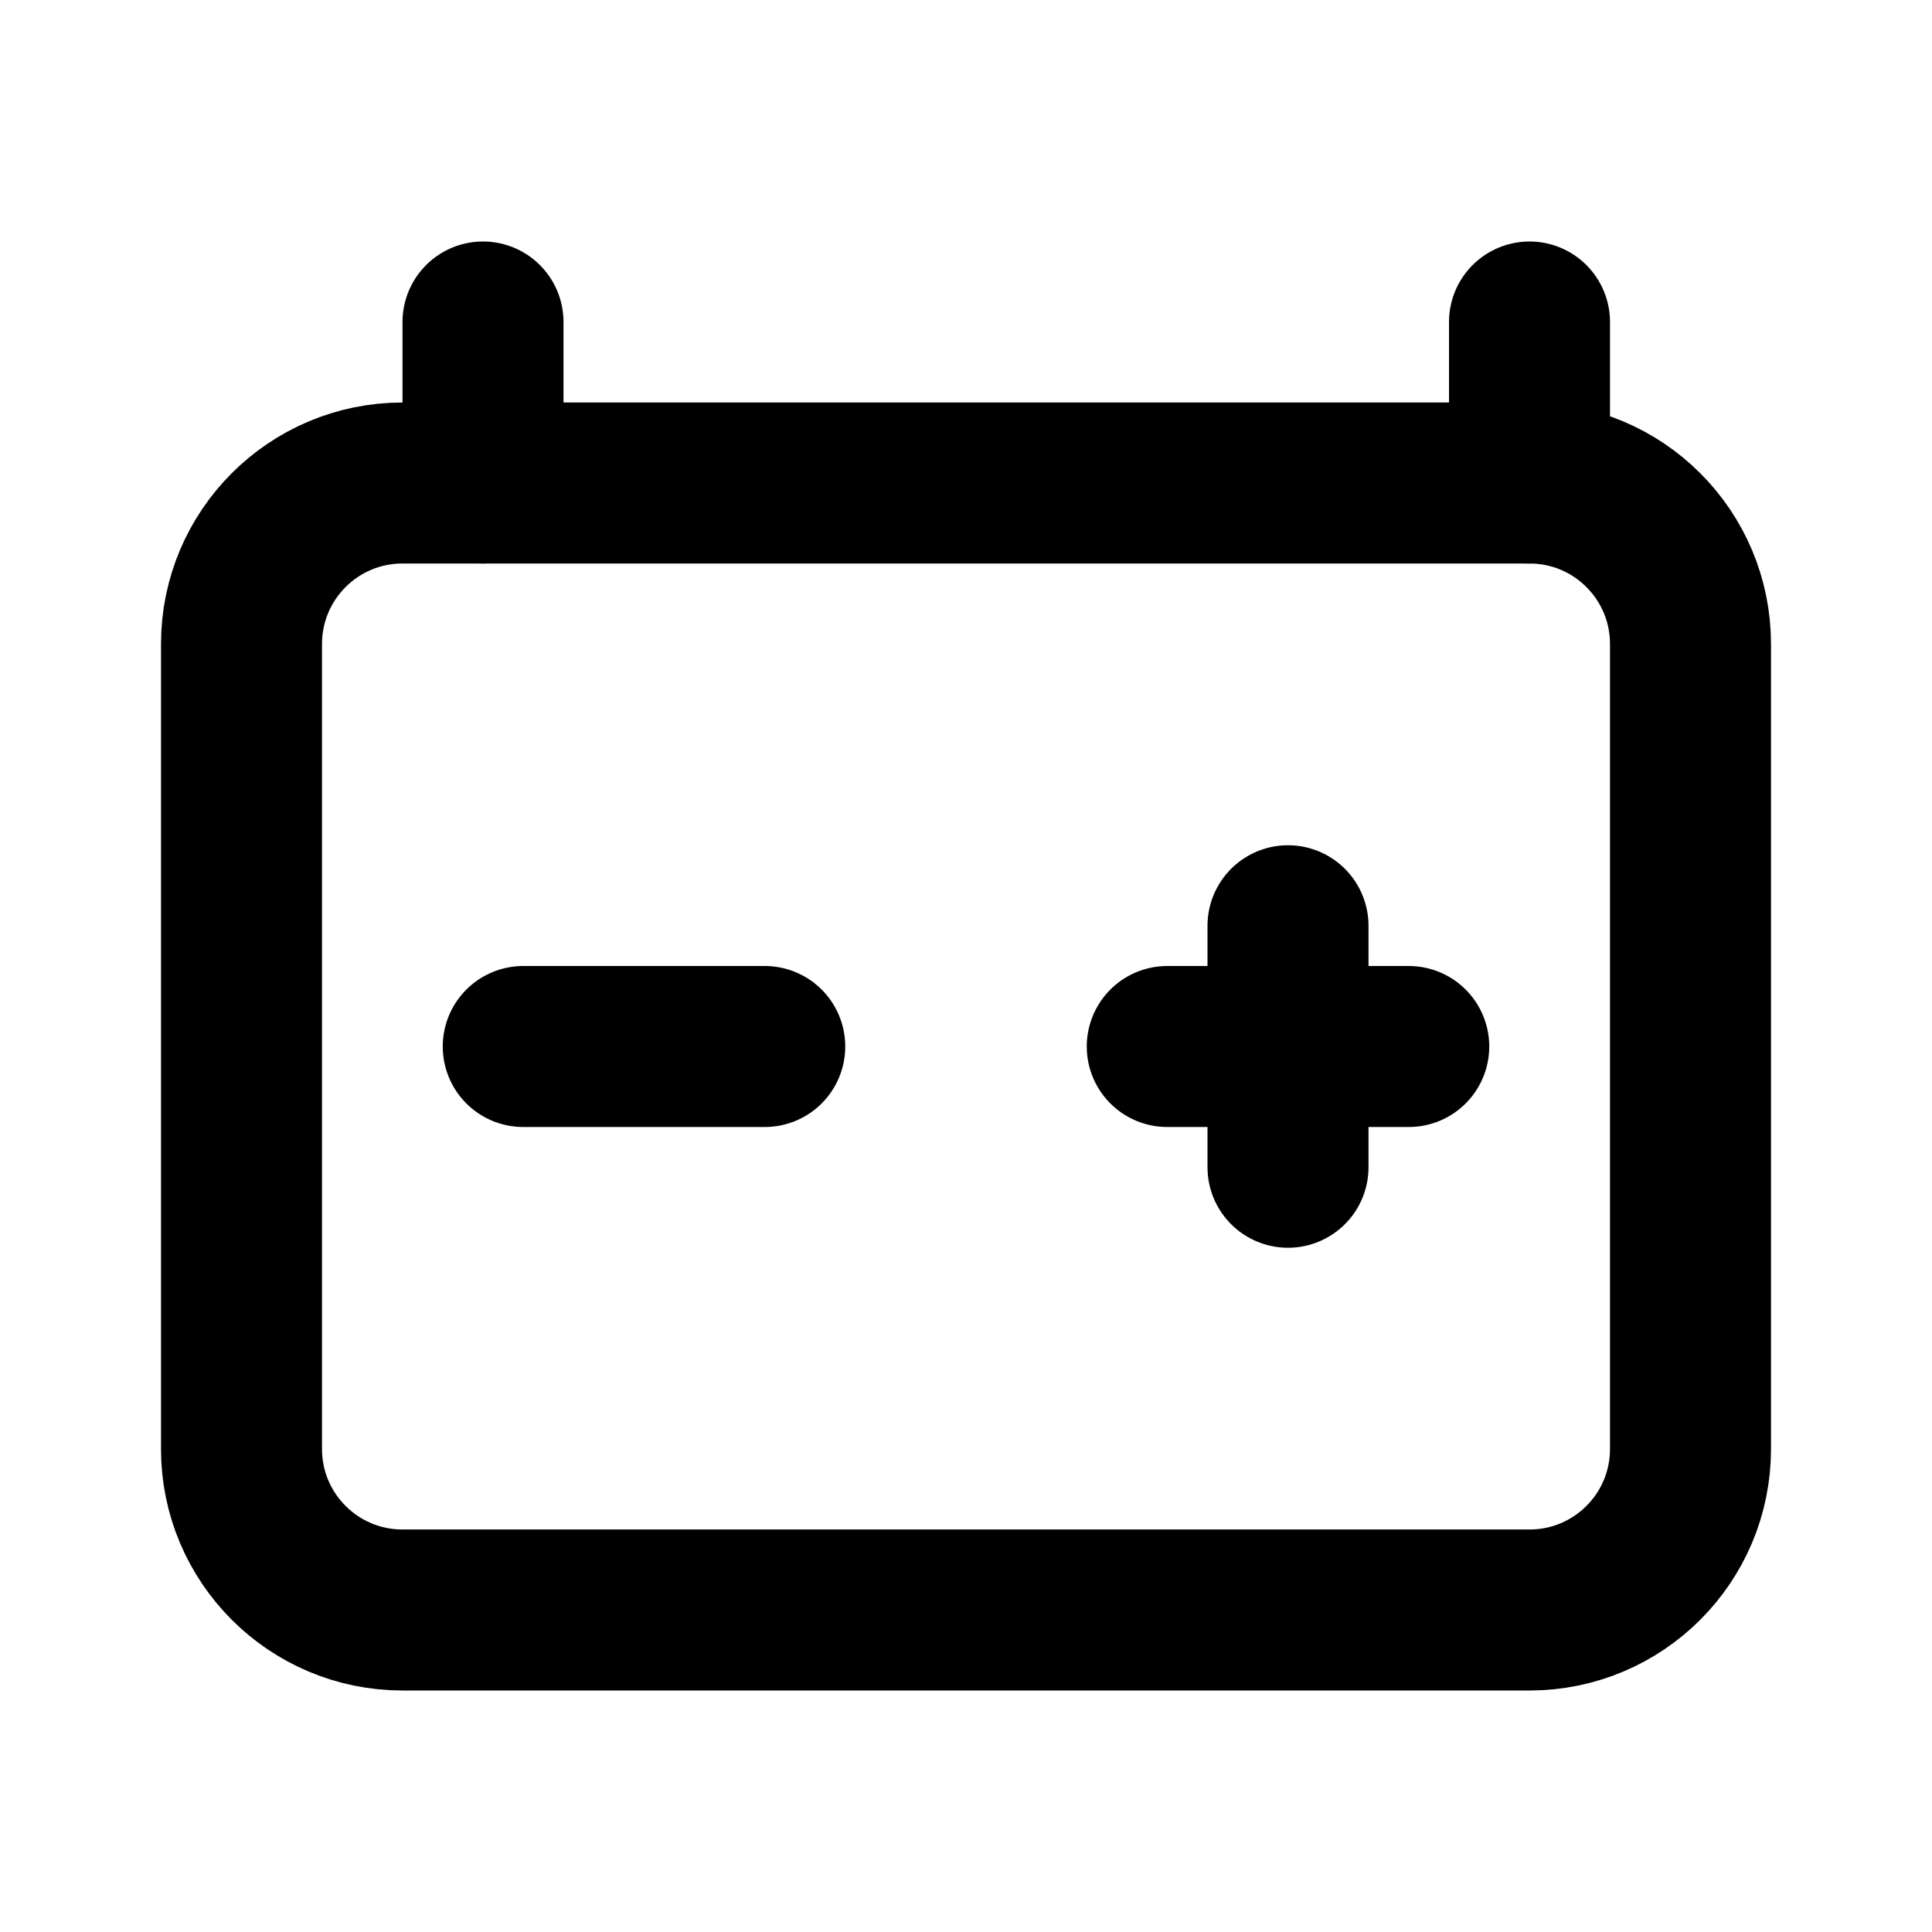
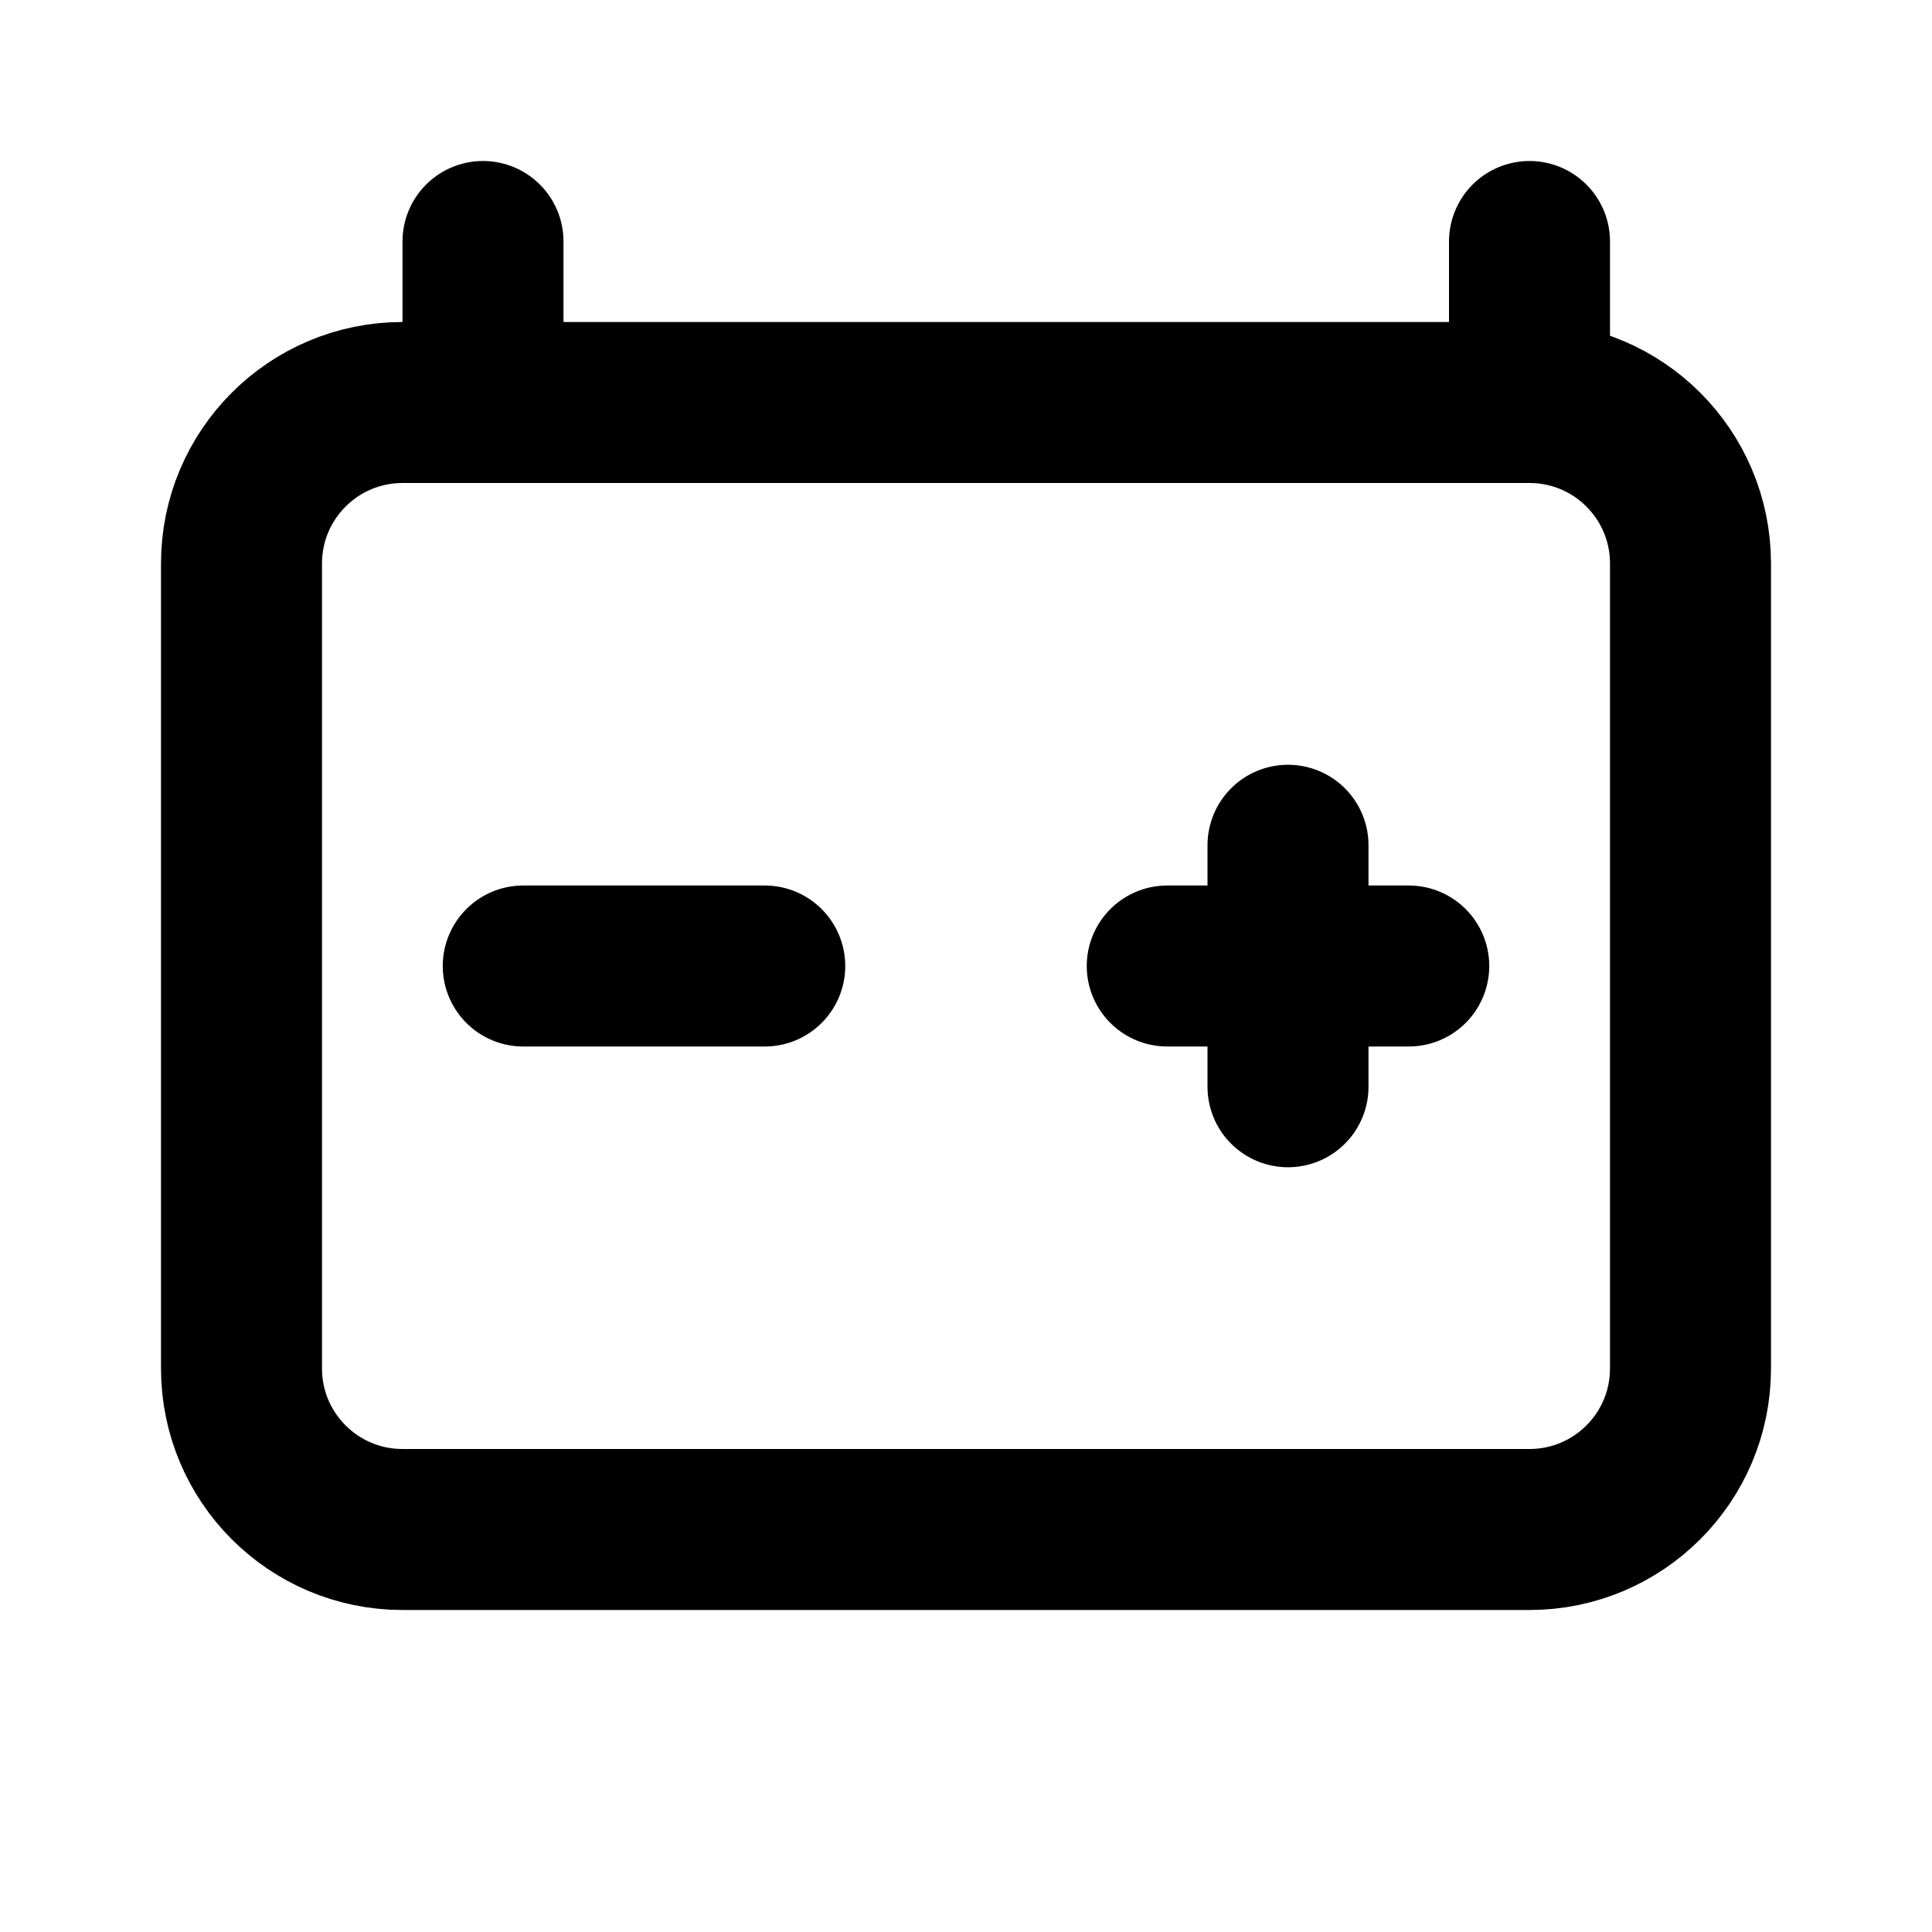
<svg viewBox="0 0 24 24" fill="none" stroke="currentColor" stroke-width="2" stroke-linecap="round" stroke-linejoin="round" class="icon icon-tabler icons-tabler-outline icon-tabler-battery-automotive">
-   <path d="M3 6m0 2a2 2 0 0 1 2 -2h14a2 2 0 0 1 2 2v10a2 2 0 0 1 -2 2h-14a2 2 0 0 1 -2 -2z" />
-   <path d="M6 6v-2" />
-   <path d="M19 4l0 2" />
-   <path d="M6.5 13l3 0" />
-   <path d="M14.5 13l3 0" />
-   <path d="M16 11.5l0 3" />
+   <path d="M3 7a2 2 0 0 1 2 -2h14a2 2 0 0 1 2 2v10a2 2 0 0 1 -2 2h-14a2 2 0 0 1 -2 -2z" />
+   <path d="M6 5v-2" />
+   <path d="M19 3v2" />
+   <path d="M6.5 12h3" />
+   <path d="M14.5 12h3" />
+   <path d="M16 10.5v3" />
</svg>
